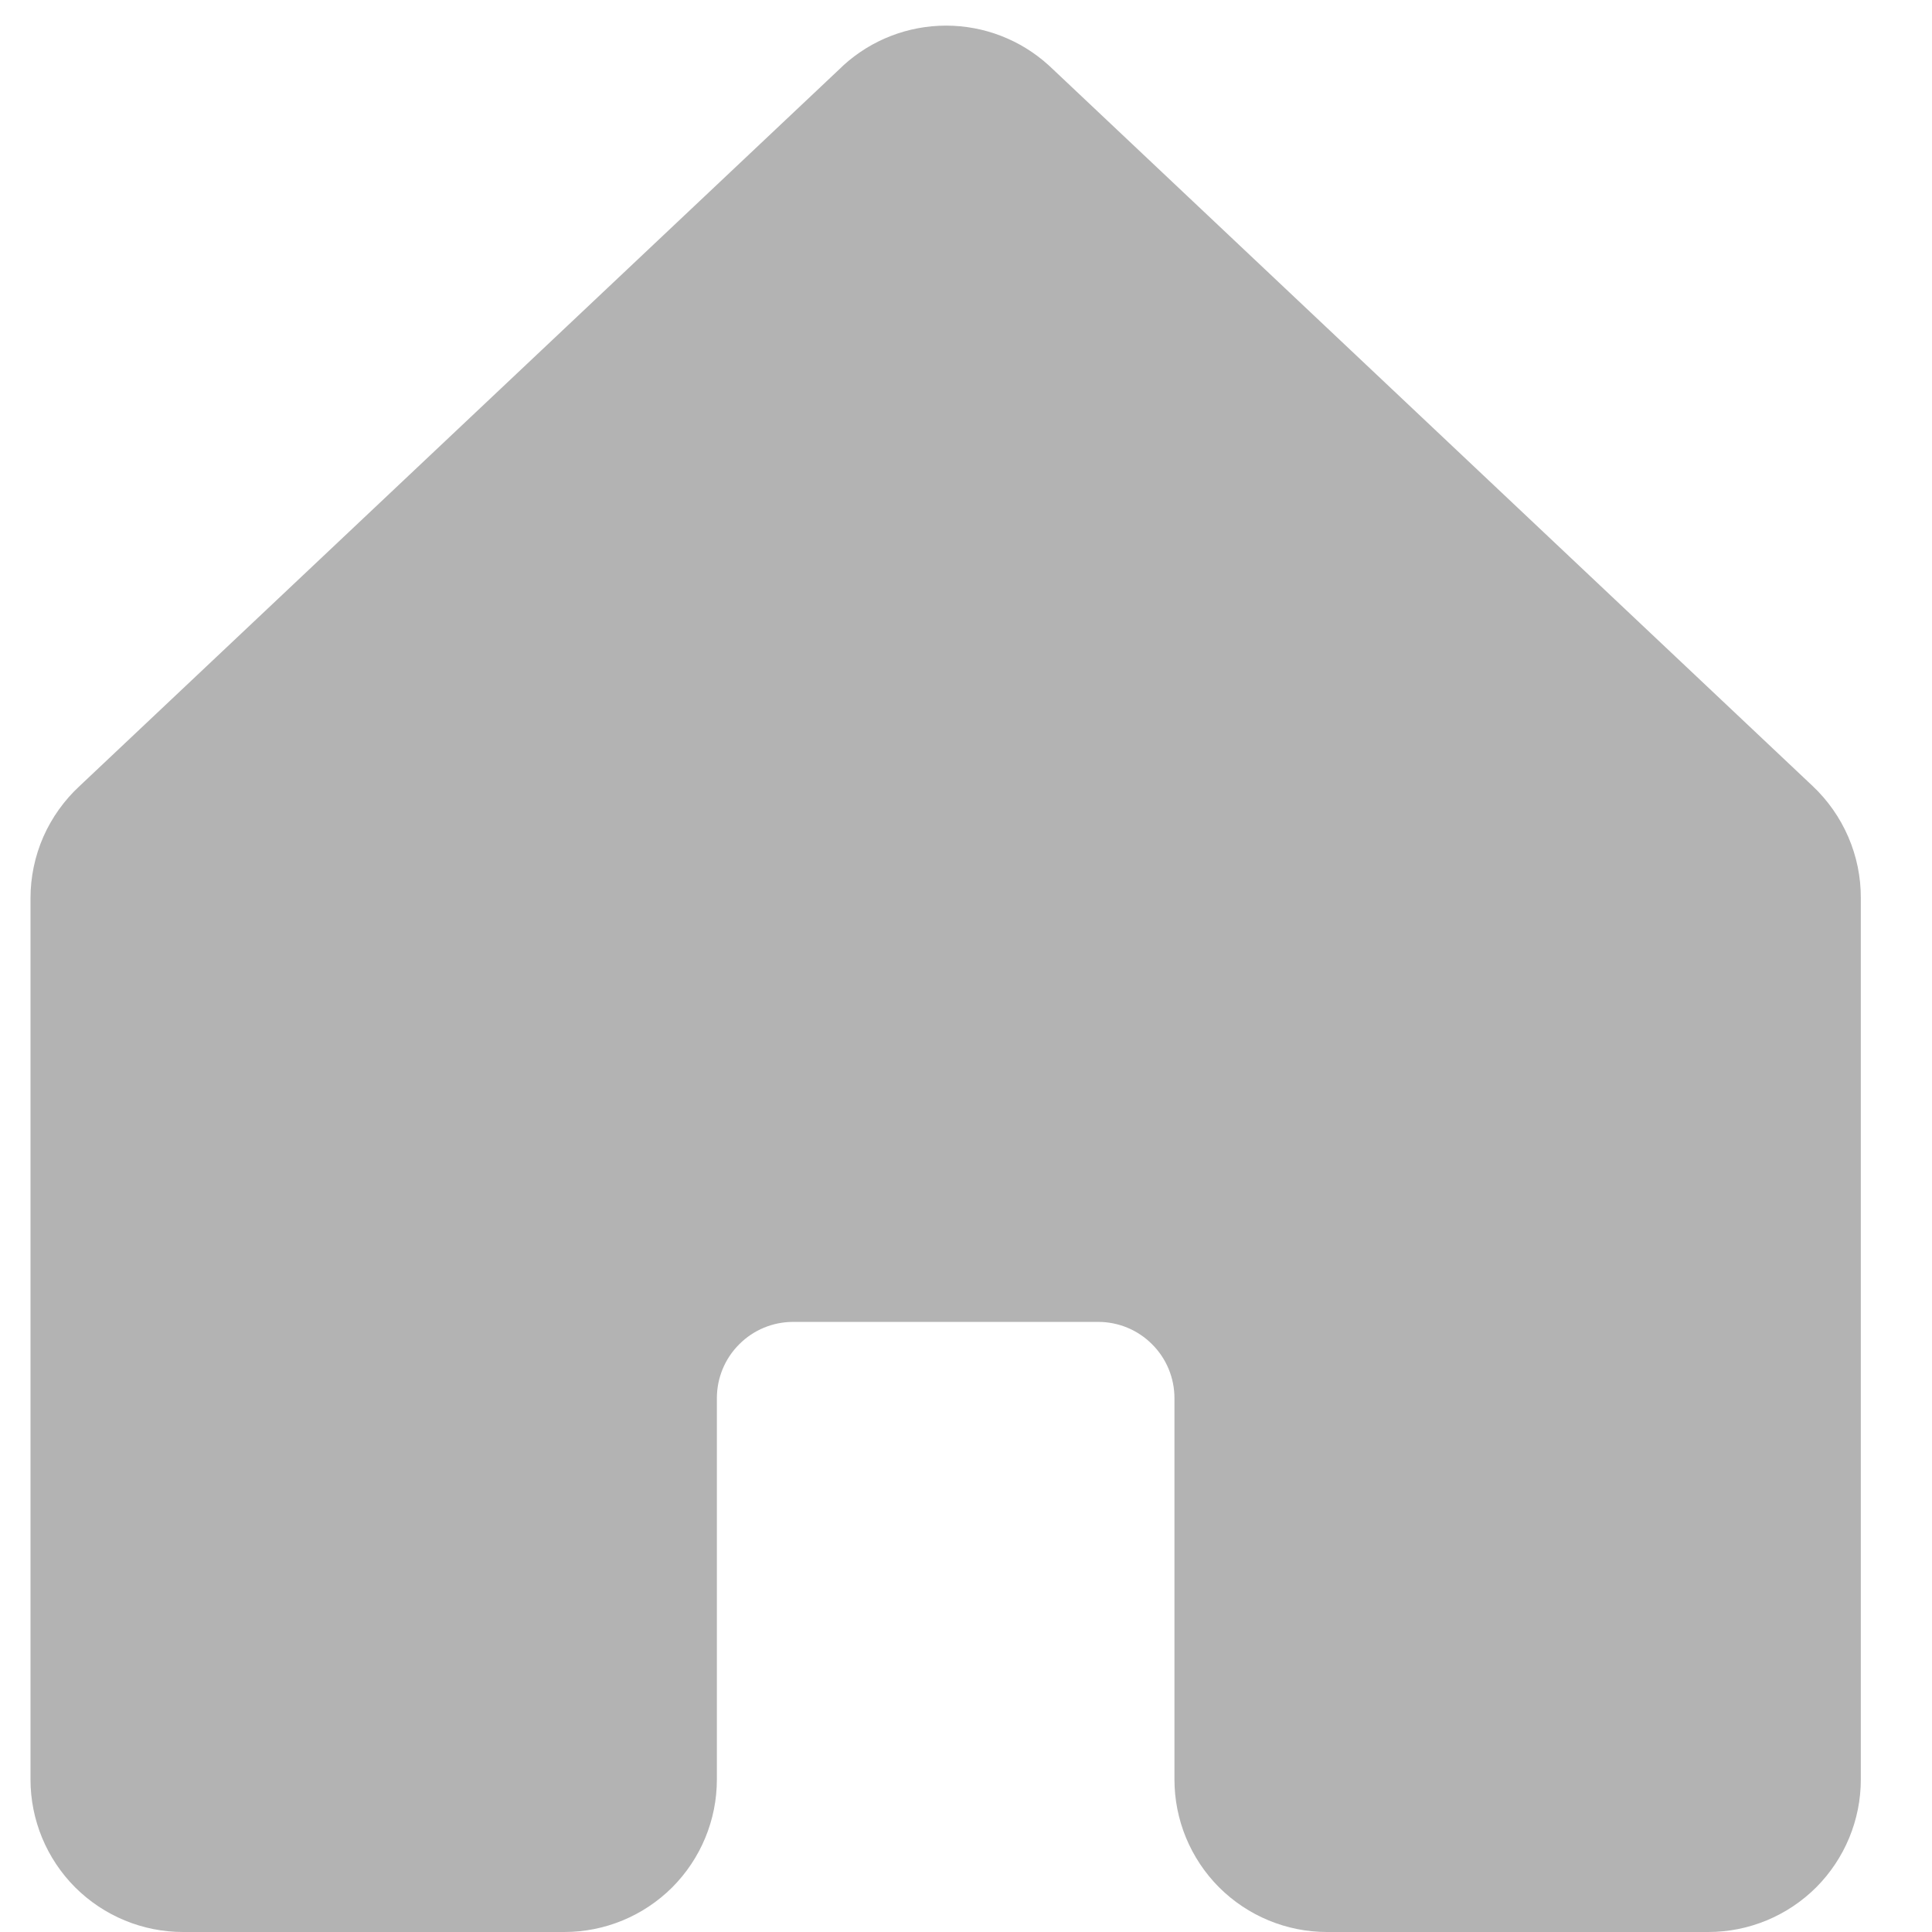
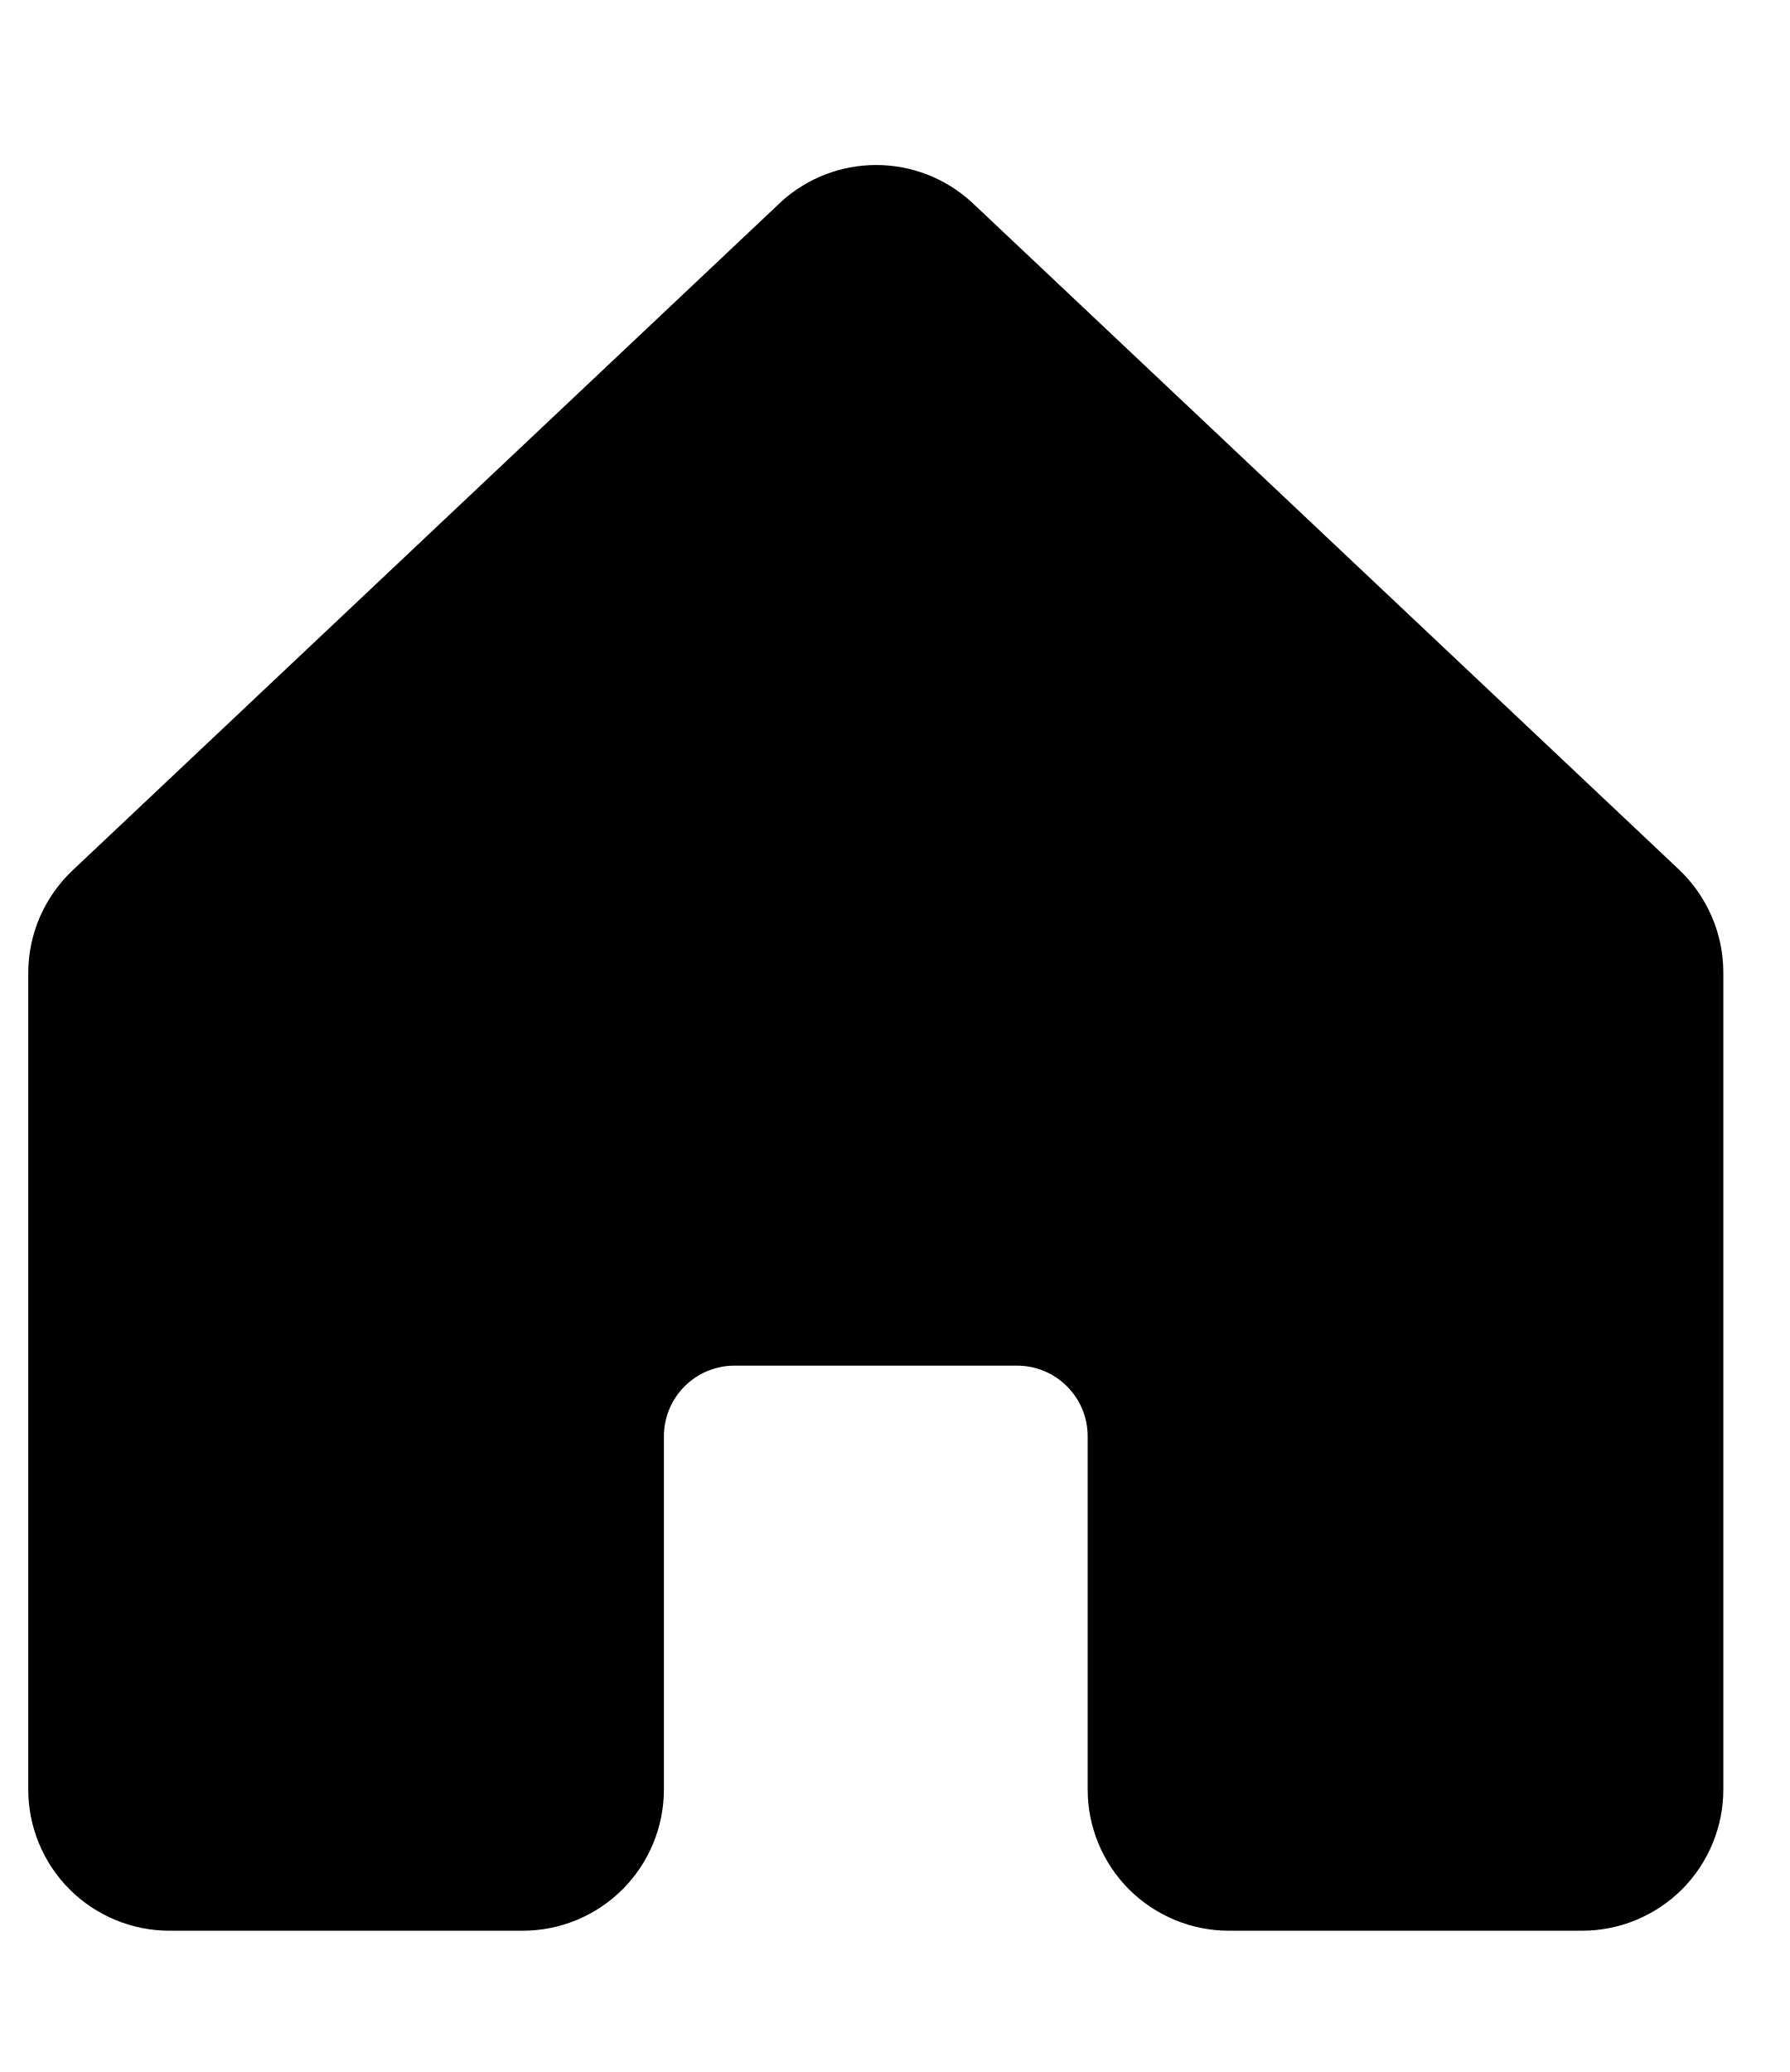
- <svg xmlns="http://www.w3.org/2000/svg" width="19" height="19" viewBox="0 0 19 19" fill="none">
-   <path d="M18.3 8.833L18.3 17.5C18.3 17.898 18.142 18.279 17.861 18.561C17.579 18.842 17.198 19 16.8 19H13.05C12.652 19 12.271 18.842 11.989 18.561C11.708 18.279 11.55 17.898 11.55 17.5L11.55 13.75C11.55 13.551 11.471 13.36 11.33 13.22C11.19 13.079 10.999 13 10.8 13H7.8C7.601 13 7.41 13.079 7.27 13.22C7.129 13.36 7.05 13.551 7.05 13.75L7.05 17.5C7.05 17.898 6.892 18.279 6.611 18.561C6.329 18.842 5.948 19 5.55 19H1.8C1.402 19 1.021 18.842 0.739 18.561C0.458 18.279 0.3 17.898 0.3 17.5L0.3 8.833C0.3 8.625 0.343 8.42 0.426 8.23C0.51 8.04 0.632 7.869 0.785 7.728L8.285 0.652L8.295 0.642C8.571 0.391 8.931 0.252 9.304 0.252C9.677 0.252 10.037 0.391 10.313 0.642C10.317 0.646 10.32 0.649 10.324 0.652L17.824 7.728C17.975 7.87 18.095 8.041 18.177 8.231C18.259 8.421 18.301 8.626 18.3 8.833Z" fill="#B3B3B3" />
+ <svg xmlns="http://www.w3.org/2000/svg" width="19" height="22" viewBox="0 0 19 19" fill="currentColor">
+   <path d="M18.3 8.833L18.3 17.5C18.3 17.898 18.142 18.279 17.861 18.561C17.579 18.842 17.198 19 16.8 19H13.05C12.652 19 12.271 18.842 11.989 18.561C11.708 18.279 11.55 17.898 11.55 17.5L11.55 13.75C11.55 13.551 11.471 13.36 11.33 13.22C11.19 13.079 10.999 13 10.8 13H7.8C7.601 13 7.41 13.079 7.27 13.22C7.129 13.36 7.05 13.551 7.05 13.75L7.05 17.5C7.05 17.898 6.892 18.279 6.611 18.561C6.329 18.842 5.948 19 5.55 19H1.8C1.402 19 1.021 18.842 0.739 18.561C0.458 18.279 0.3 17.898 0.3 17.5L0.3 8.833C0.3 8.625 0.343 8.42 0.426 8.23C0.51 8.04 0.632 7.869 0.785 7.728L8.285 0.652L8.295 0.642C8.571 0.391 8.931 0.252 9.304 0.252C9.677 0.252 10.037 0.391 10.313 0.642C10.317 0.646 10.32 0.649 10.324 0.652L17.824 7.728C17.975 7.87 18.095 8.041 18.177 8.231C18.259 8.421 18.301 8.626 18.3 8.833Z" />
</svg>
